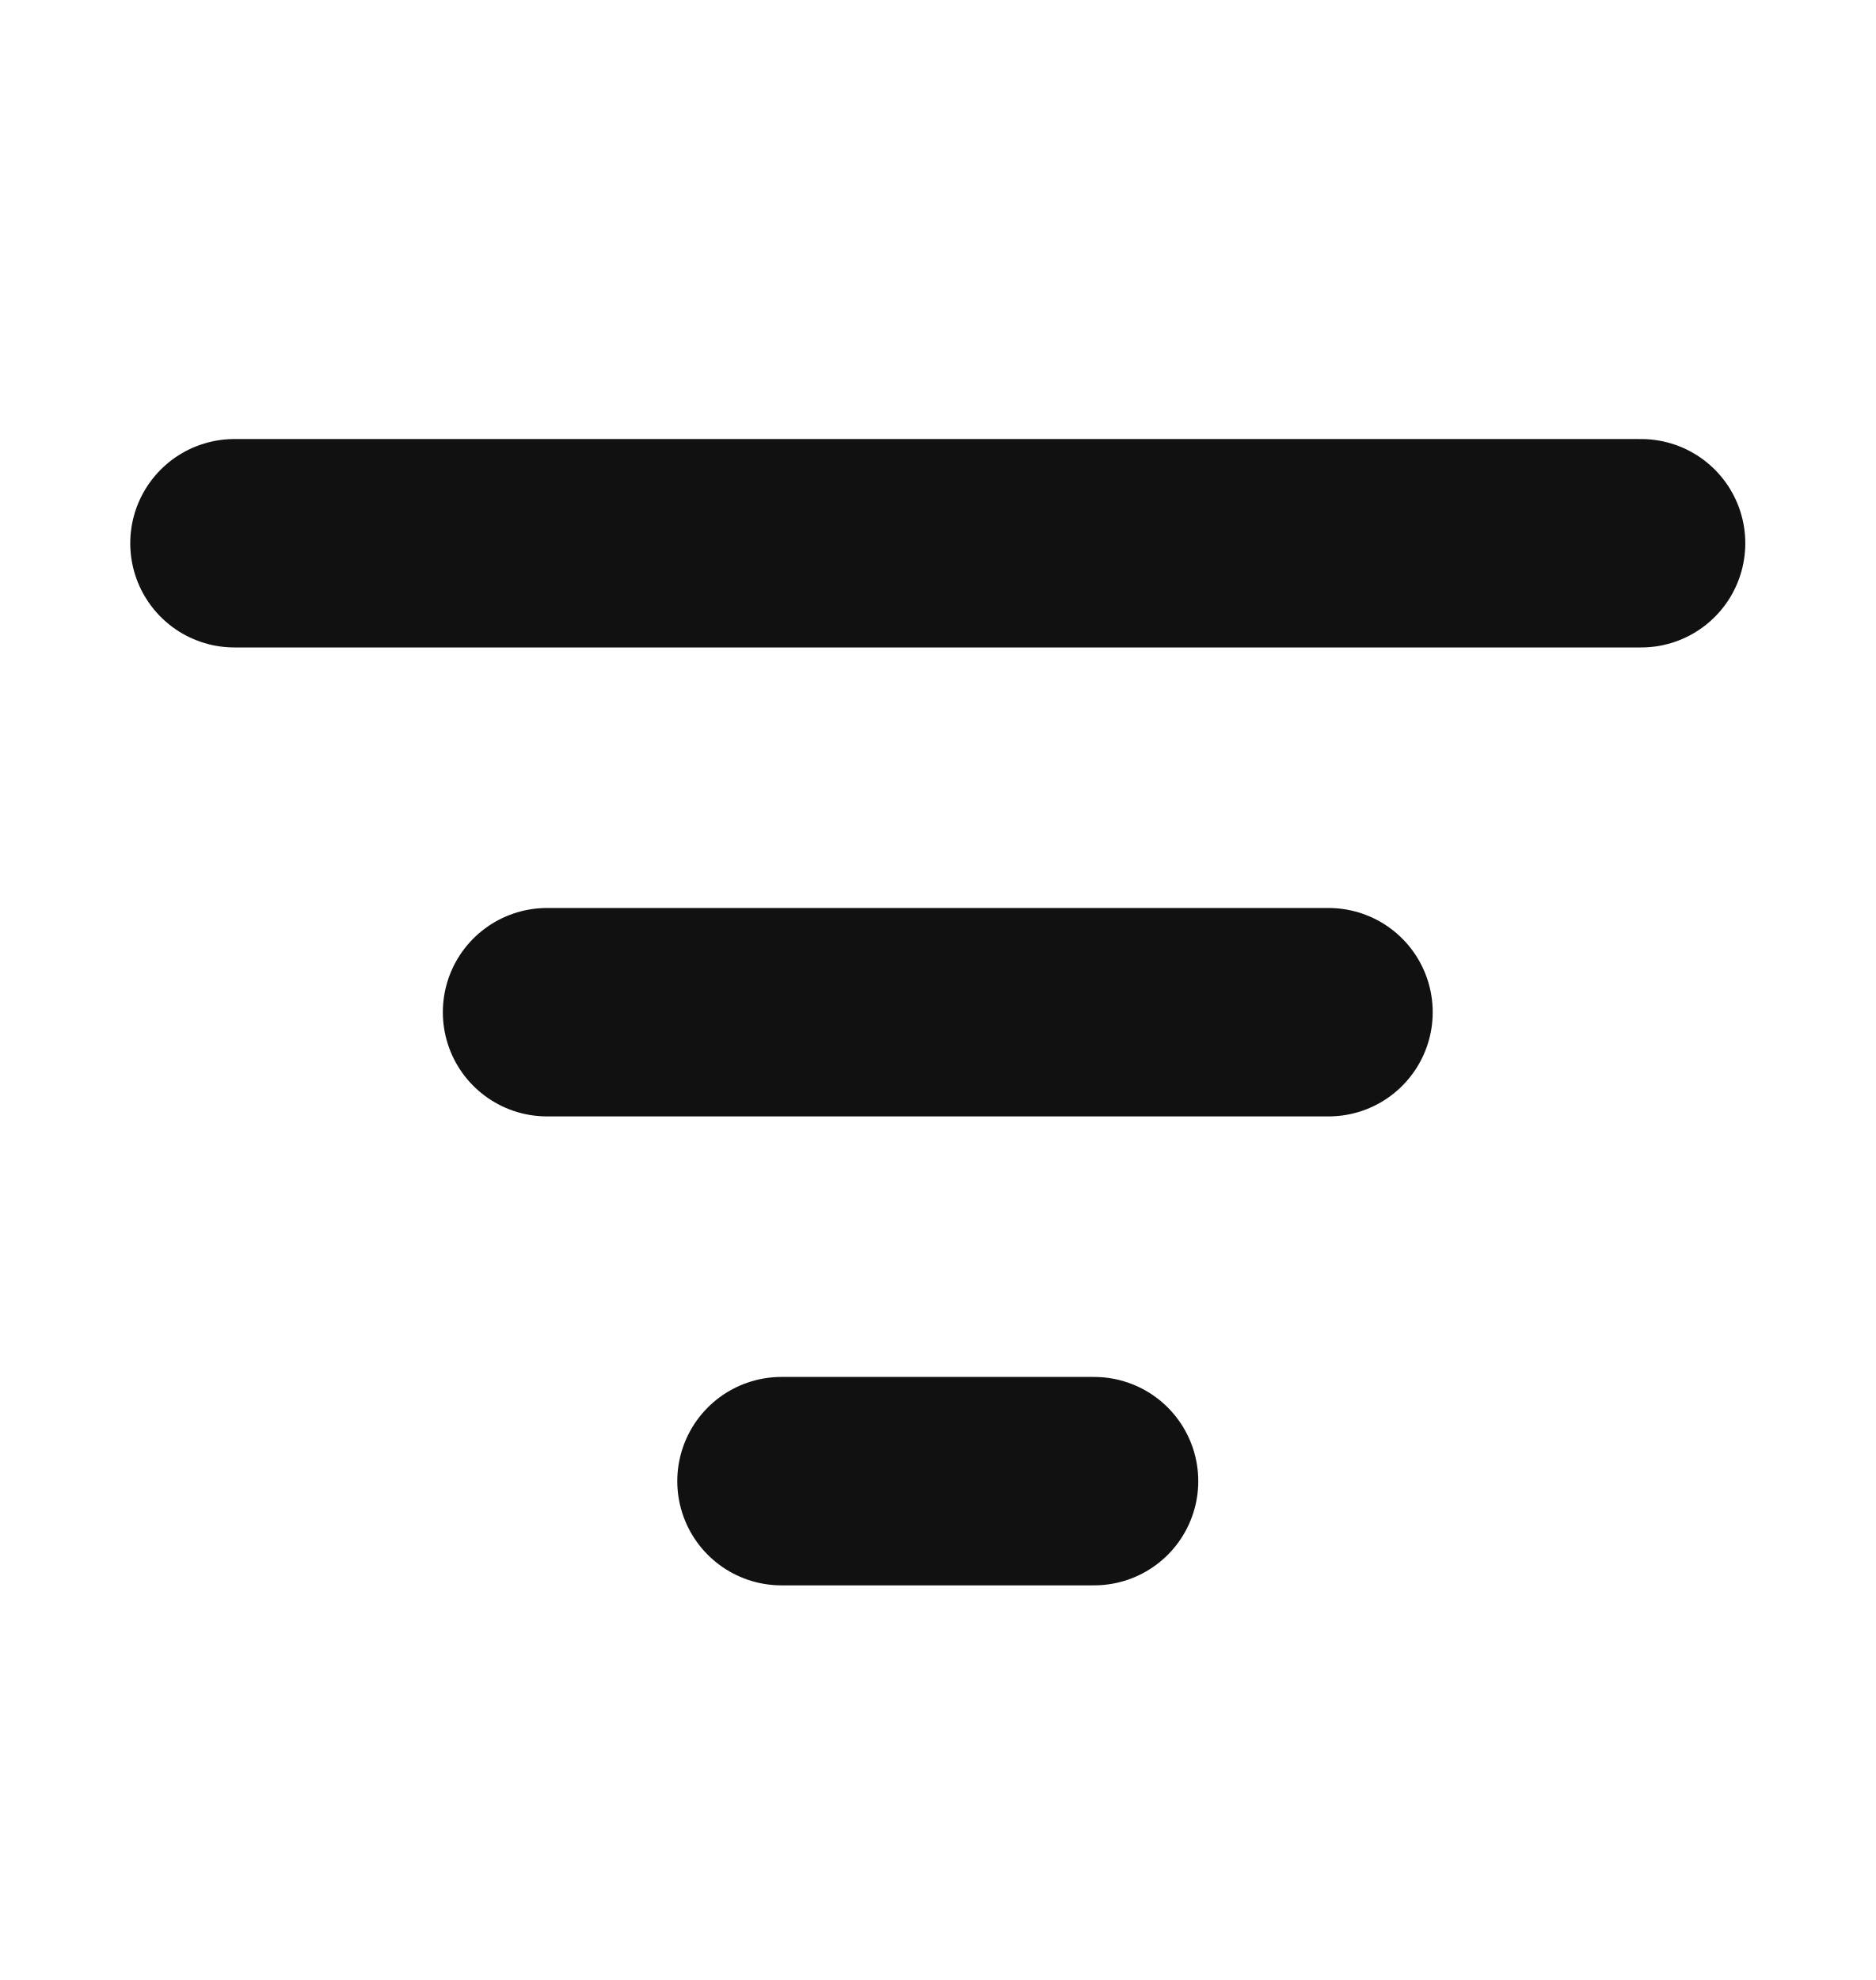
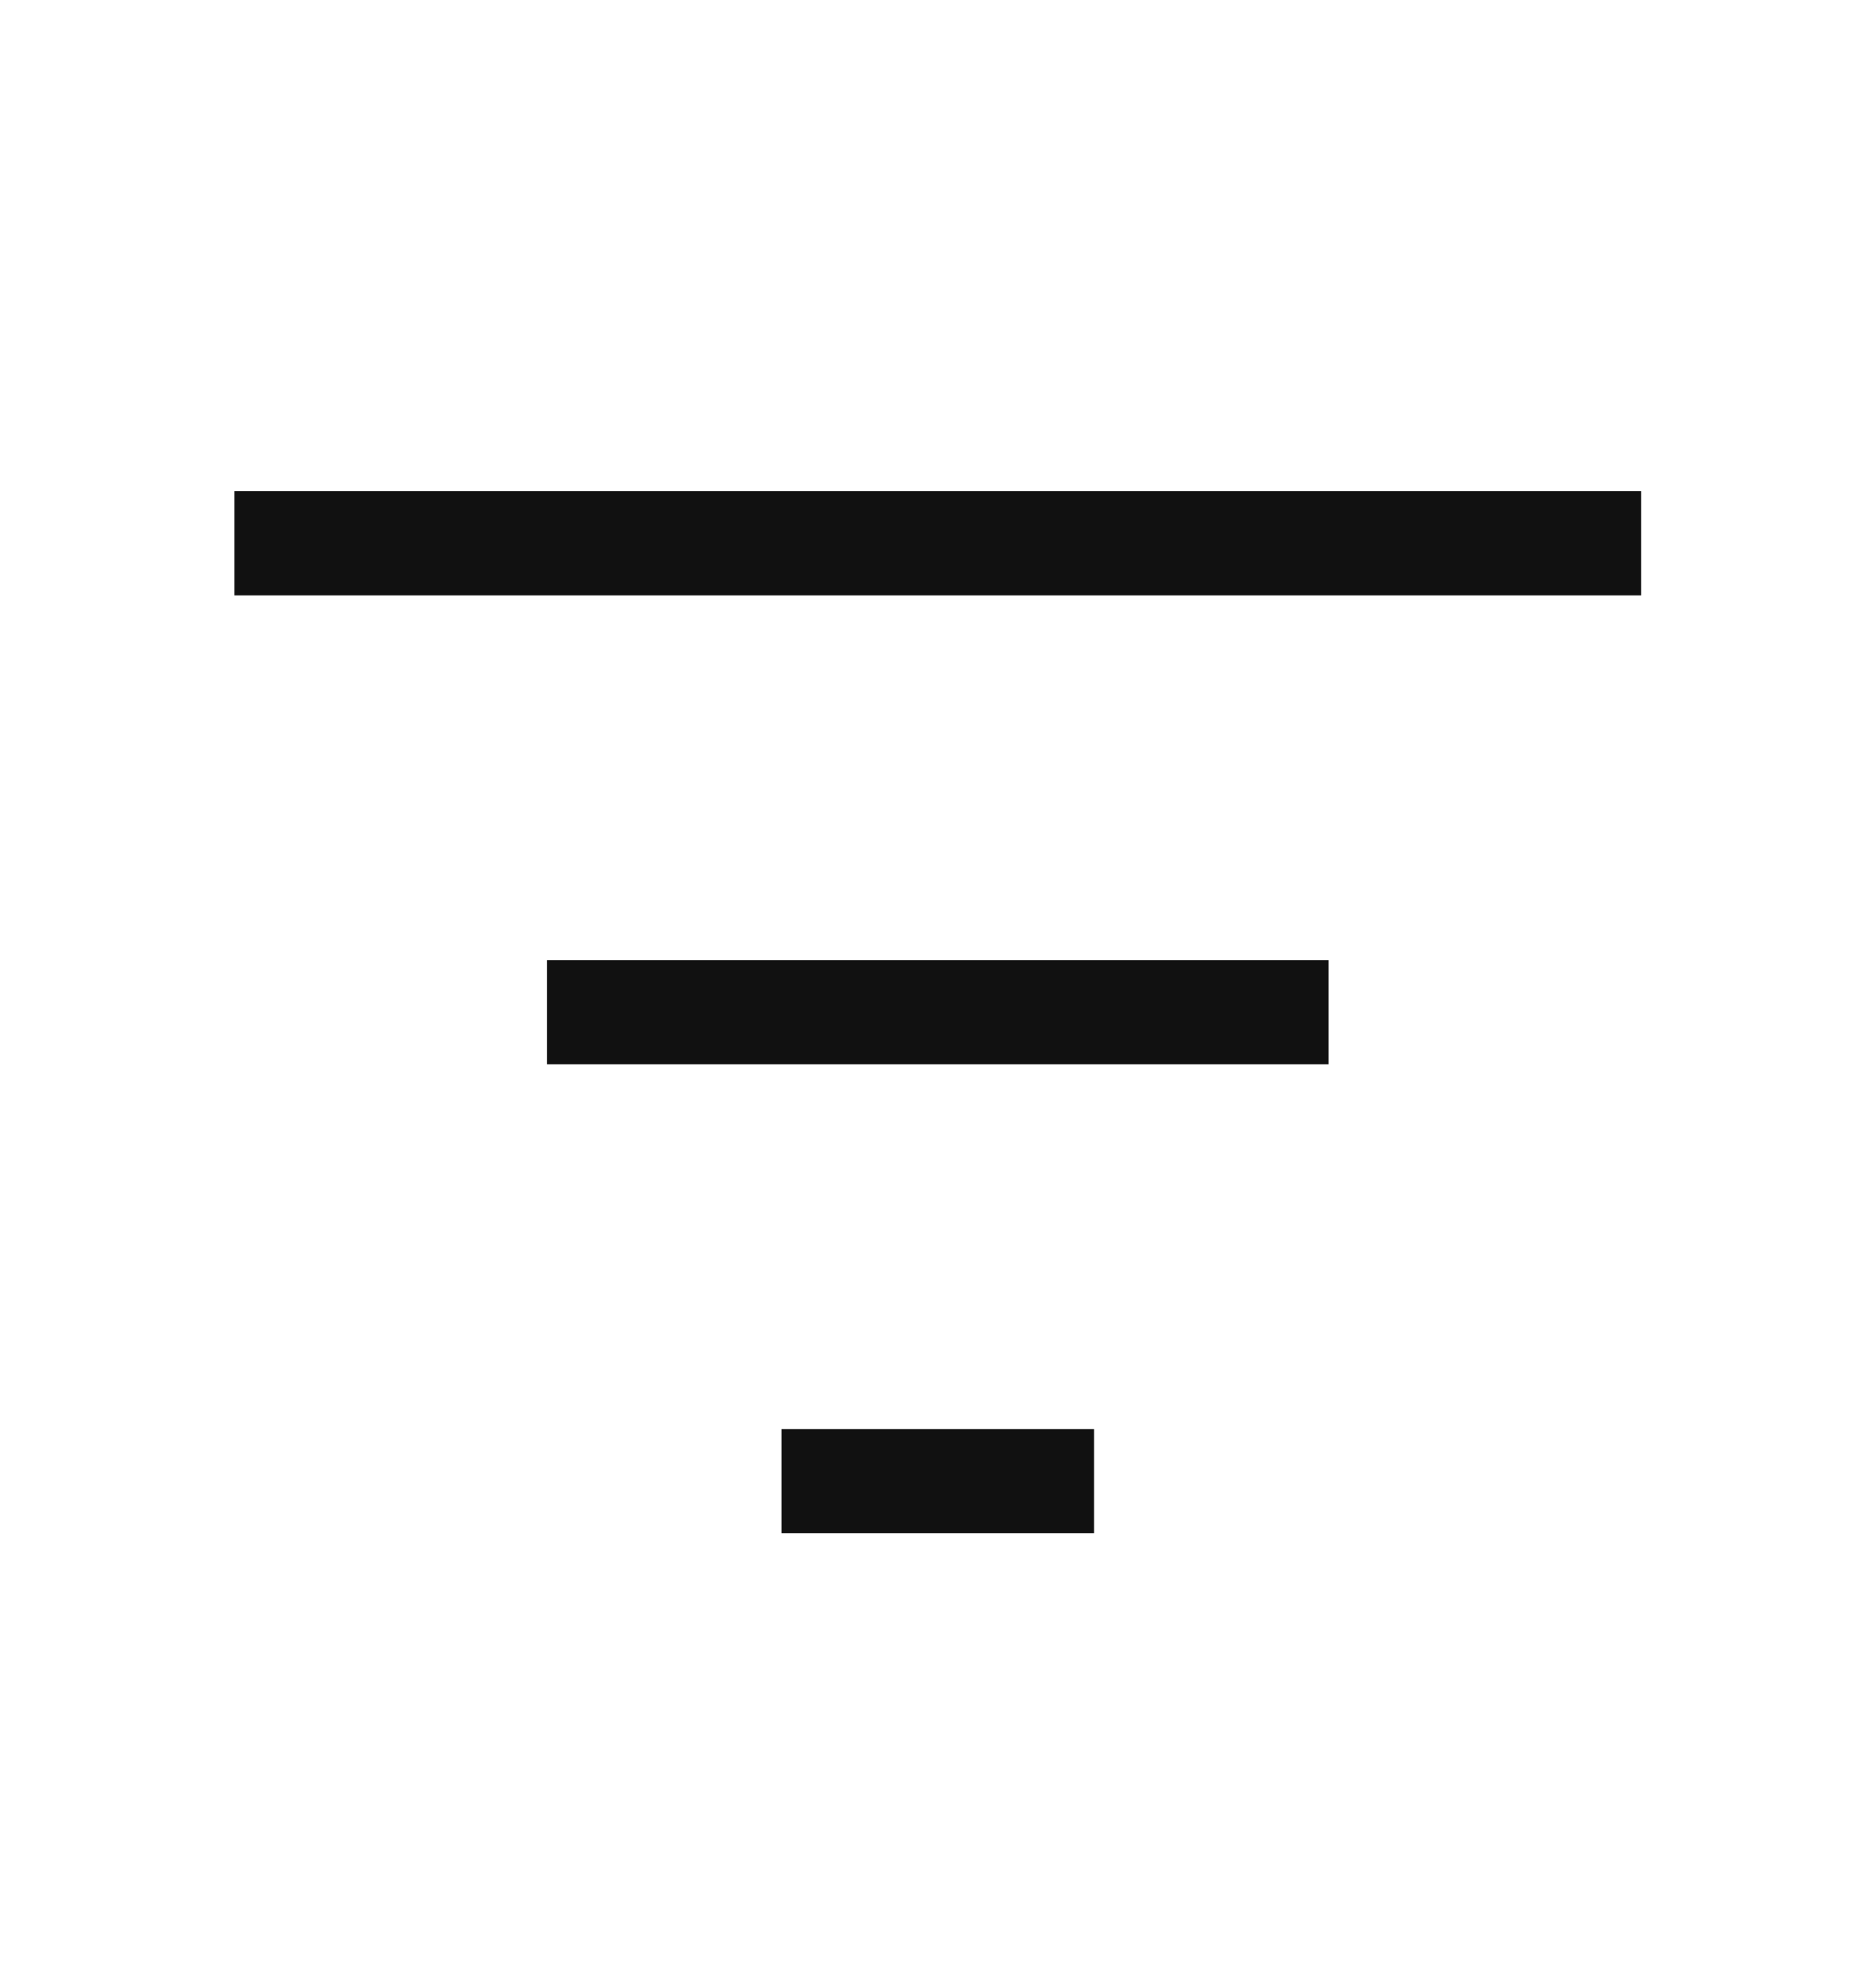
<svg xmlns="http://www.w3.org/2000/svg" width="18" height="19" viewBox="0 0 18 19" fill="none">
  <g id="Frame">
-     <path id="Vector" d="M2.25 5.213H15.75" stroke="#111111" stroke-width="2" stroke-linecap="round" stroke-linejoin="round" />
-     <path id="Vector_2" d="M5.25 9.713H12.75" stroke="#111111" stroke-width="2" stroke-linecap="round" stroke-linejoin="round" />
-     <path id="Vector_3" d="M7.5 14.213H10.5" stroke="#111111" stroke-width="2" stroke-linecap="round" stroke-linejoin="round" />
+     <path id="Vector" d="M2.25 5.213H15.75" stroke="#111111" strokeWidth="2" strokeLinecap="round" strokeLinejoin="round" />
+     <path id="Vector_2" d="M5.25 9.713H12.75" stroke="#111111" strokeWidth="2" strokeLinecap="round" strokeLinejoin="round" />
+     <path id="Vector_3" d="M7.5 14.213H10.5" stroke="#111111" strokeWidth="2" strokeLinecap="round" strokeLinejoin="round" />
  </g>
</svg>
